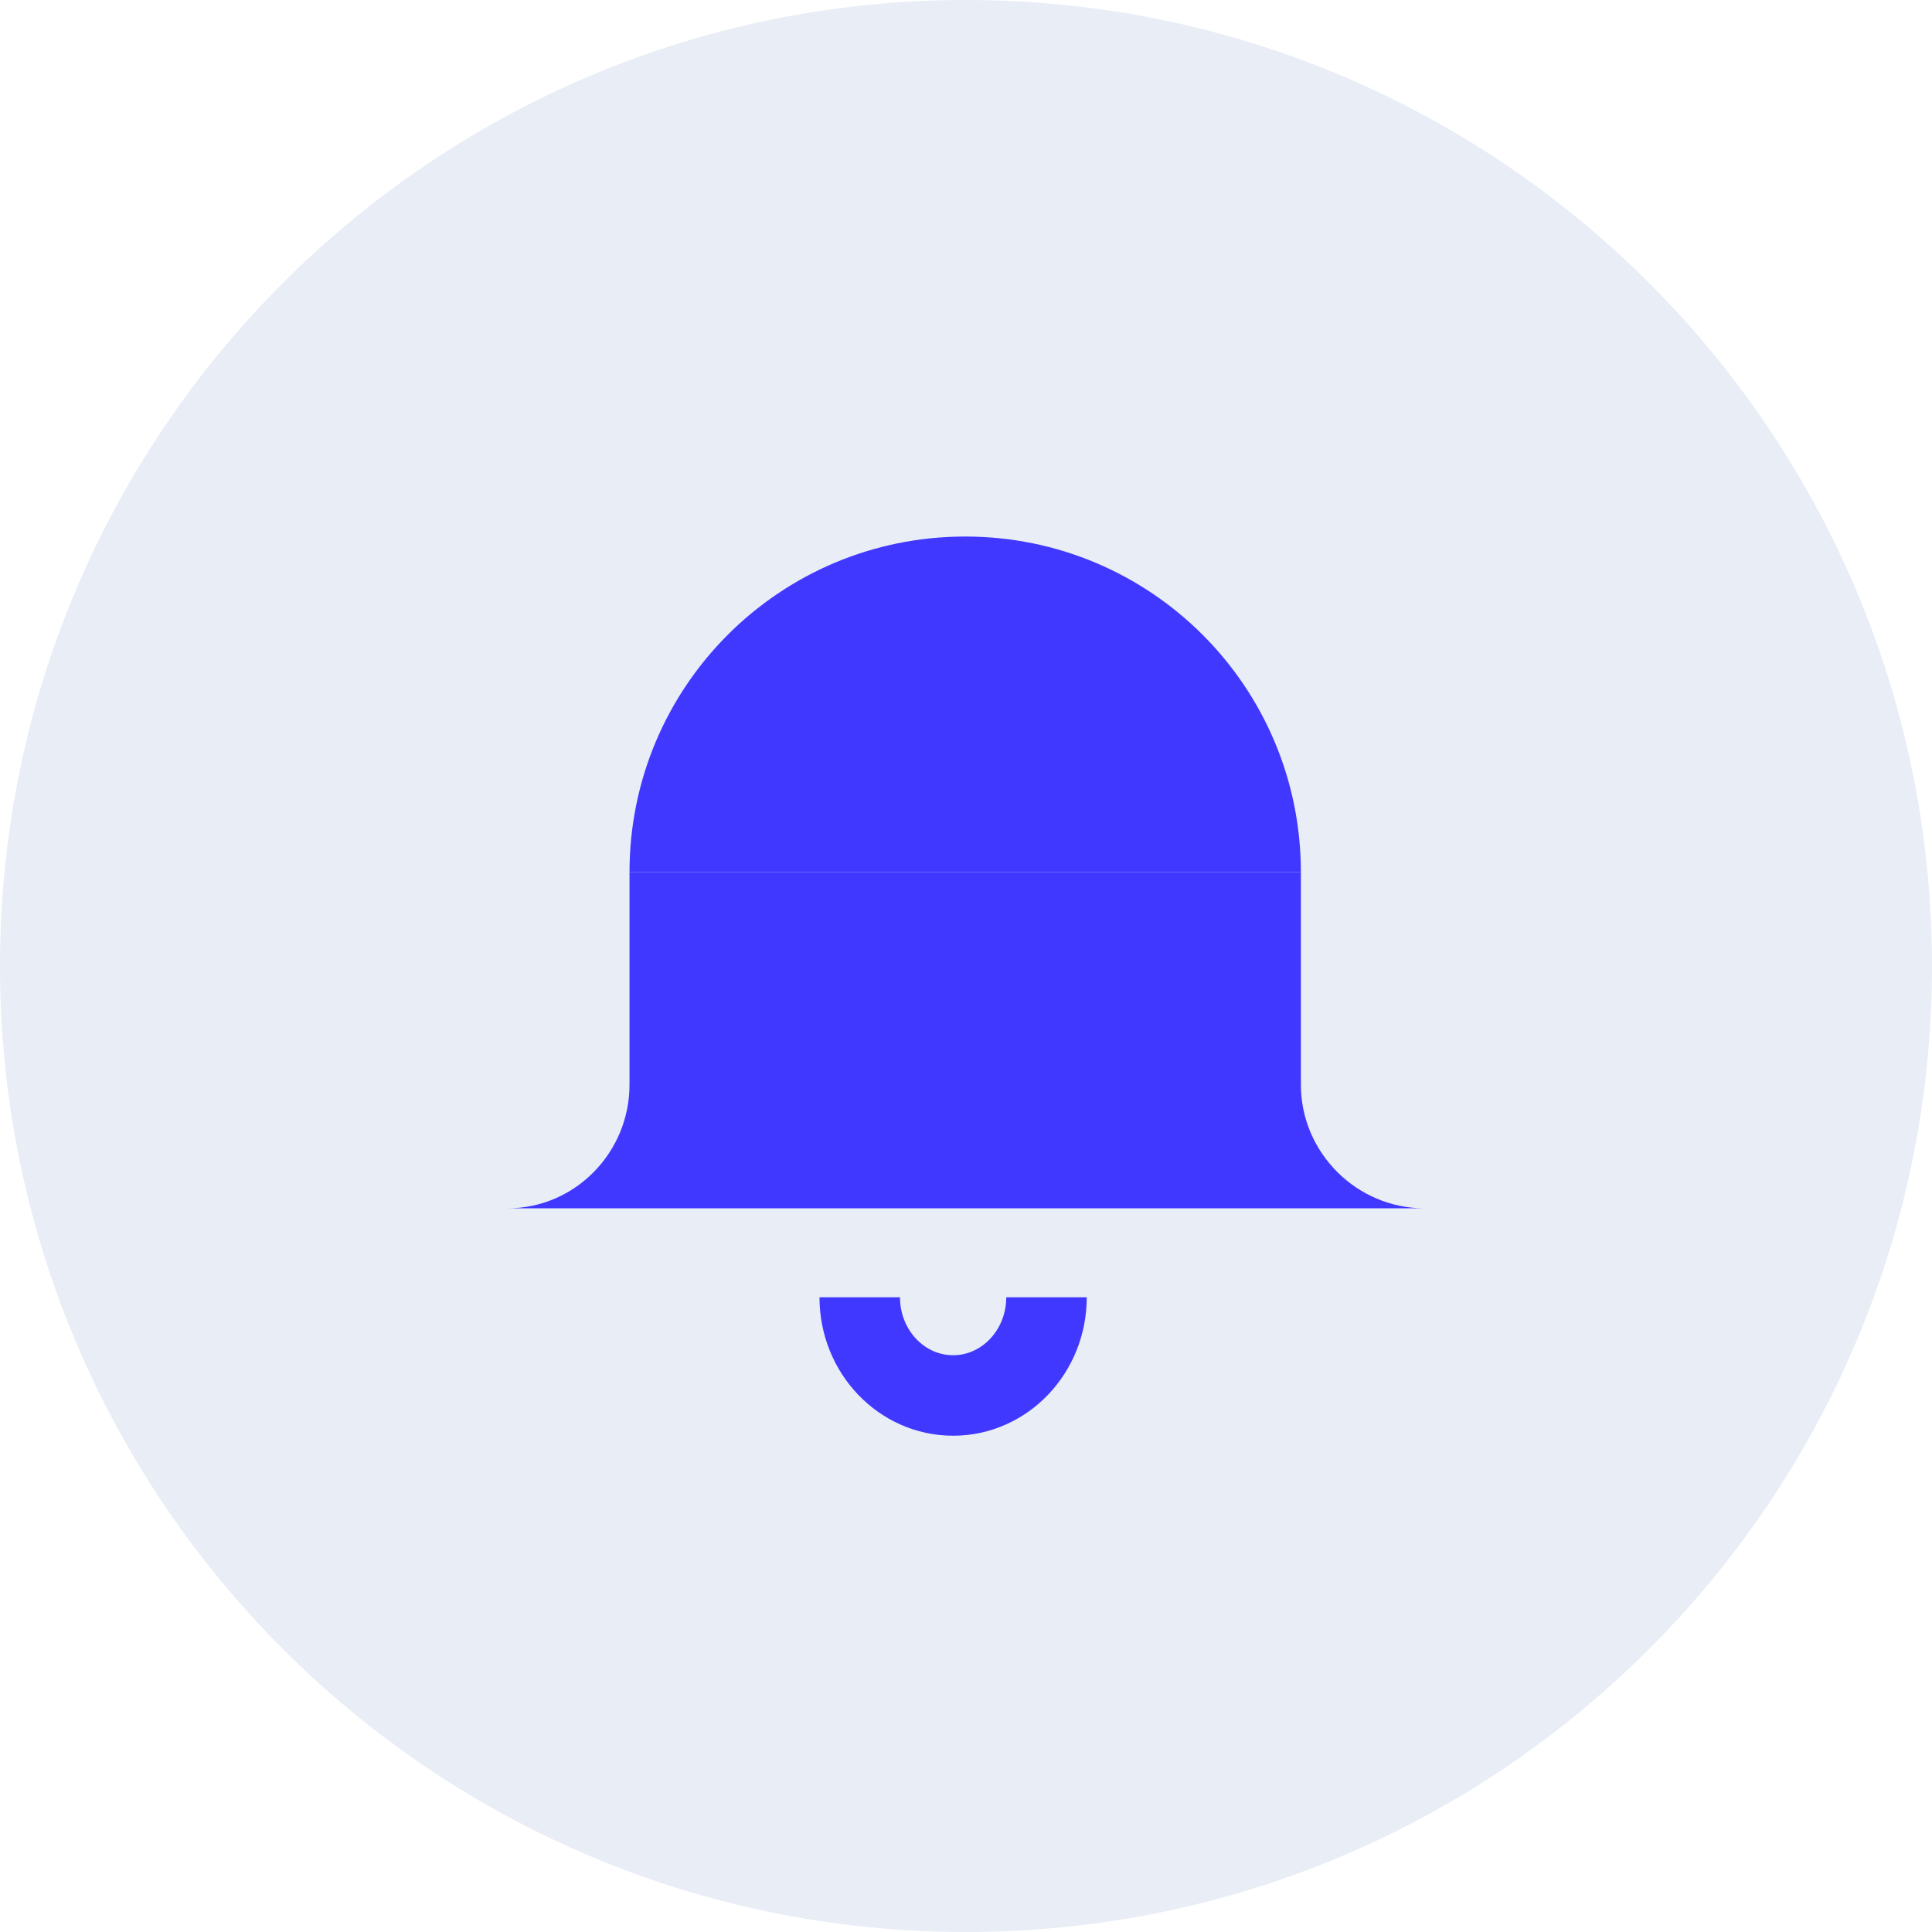
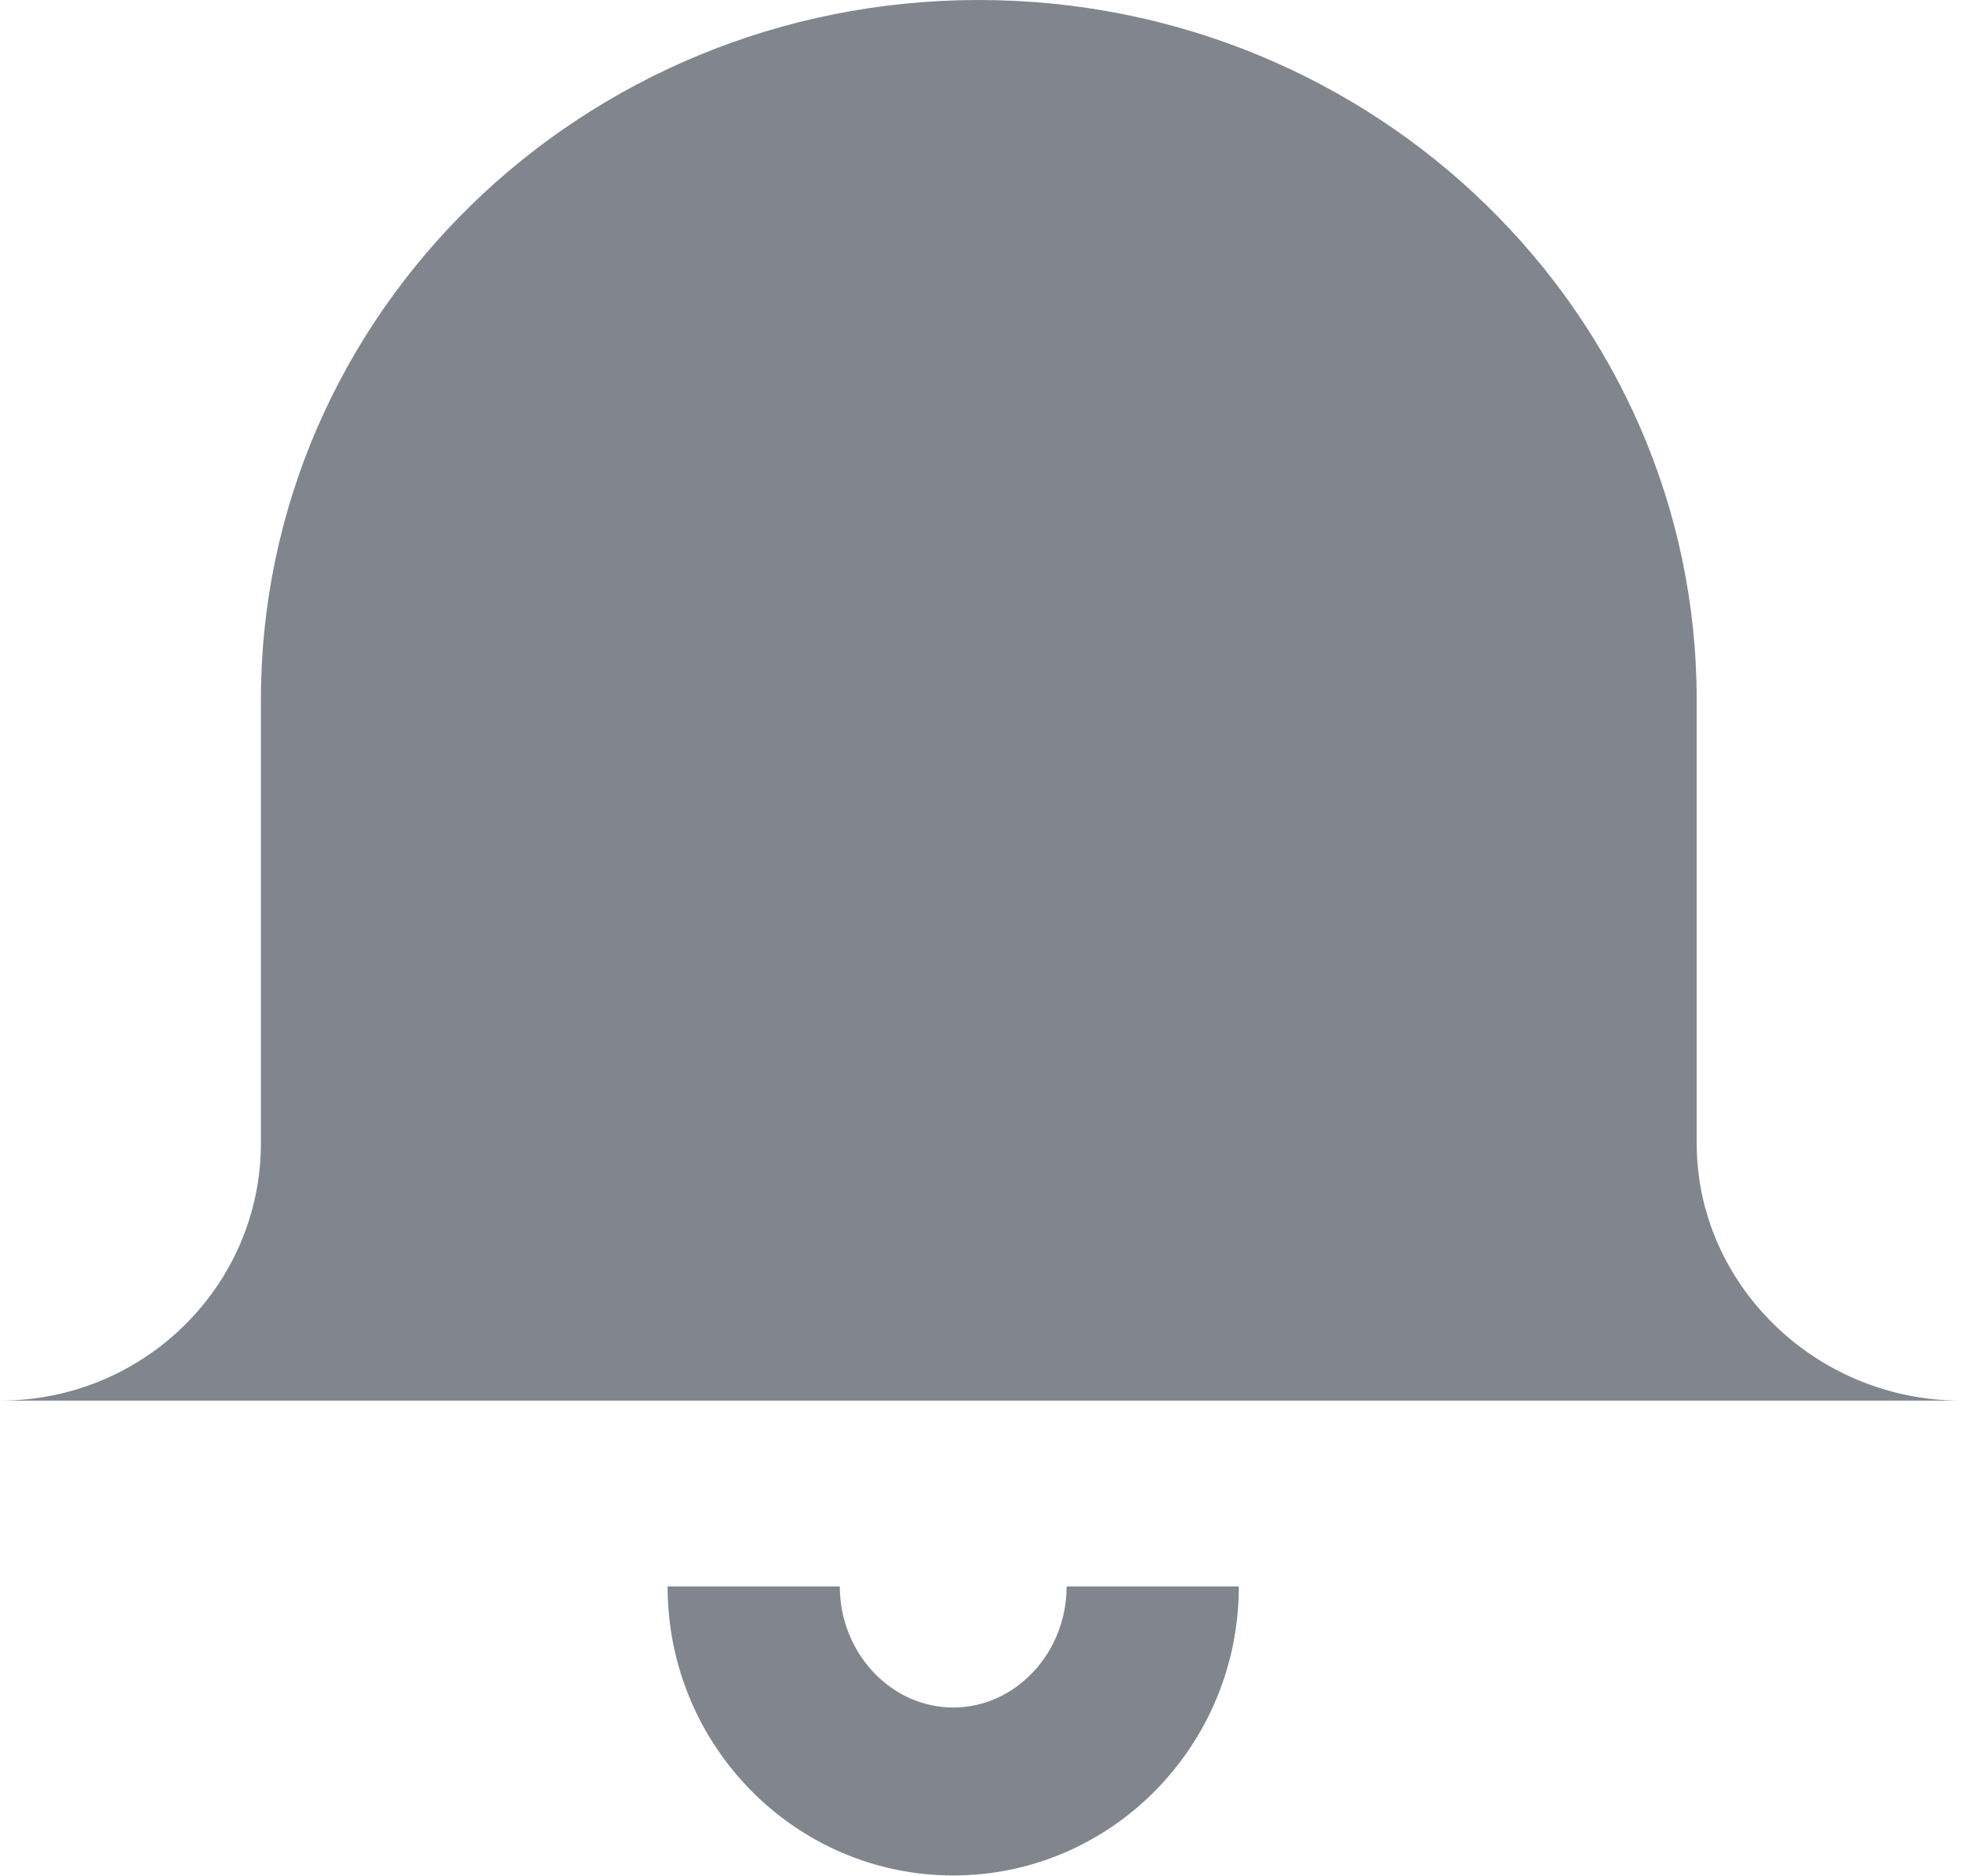
- <svg xmlns="http://www.w3.org/2000/svg" id="_023_Q4" viewBox="0 0 48 48">
+ <svg xmlns="http://www.w3.org/2000/svg" id="_023_Q4" viewBox="0 0 23 22">
  <defs>
-     <style>.cls-1{fill:#e8edf6;}.cls-2{fill:none;stroke:#4038ff;stroke-miterlimit:10;stroke-width:2px;}.cls-3{fill:#4038ff;}</style>
+     <style>.cls-1{fill:#81858d;}</style>
  </defs>
  <g id="icon_9_pioneer_email_notifications">
-     <g id="bg-9">
-       <circle class="cls-1" cx="24" cy="24" r="24" />
-     </g>
    <g id="_лой_28">
      <g>
-         <g>
-           <path class="cls-3" d="M15.64,21.67c0-4.61,3.73-8.34,8.34-8.34s8.34,3.73,8.34,8.34" />
-           <path class="cls-3" d="M15.64,21.67v5.28c0,1.68-1.35,3.07-3.03,3.07h22.78c-1.68,0-3.07-1.38-3.07-3.07v-5.28" />
-         </g>
-         <path class="cls-2" d="M26,32.23c0,1.35-1.04,2.44-2.32,2.44s-2.32-1.09-2.32-2.44" />
+         <path class="cls-1" d="M19.9,13.41v-5.2C19.9,3.68,16.13,0,11.48,0S3.06,3.68,3.06,8.21v5.2c0,1.66-1.36,3.02-3.06,3.02H23c-1.7,0-3.1-1.36-3.1-3.02Z" />
+         <path class="cls-1" d="M11.18,22c-1.85,0-3.35-1.52-3.35-3.39h2.02c0,.78,.6,1.42,1.33,1.42s1.33-.64,1.33-1.42h2.02c0,1.87-1.5,3.39-3.35,3.39Z" />
      </g>
    </g>
  </g>
</svg>
